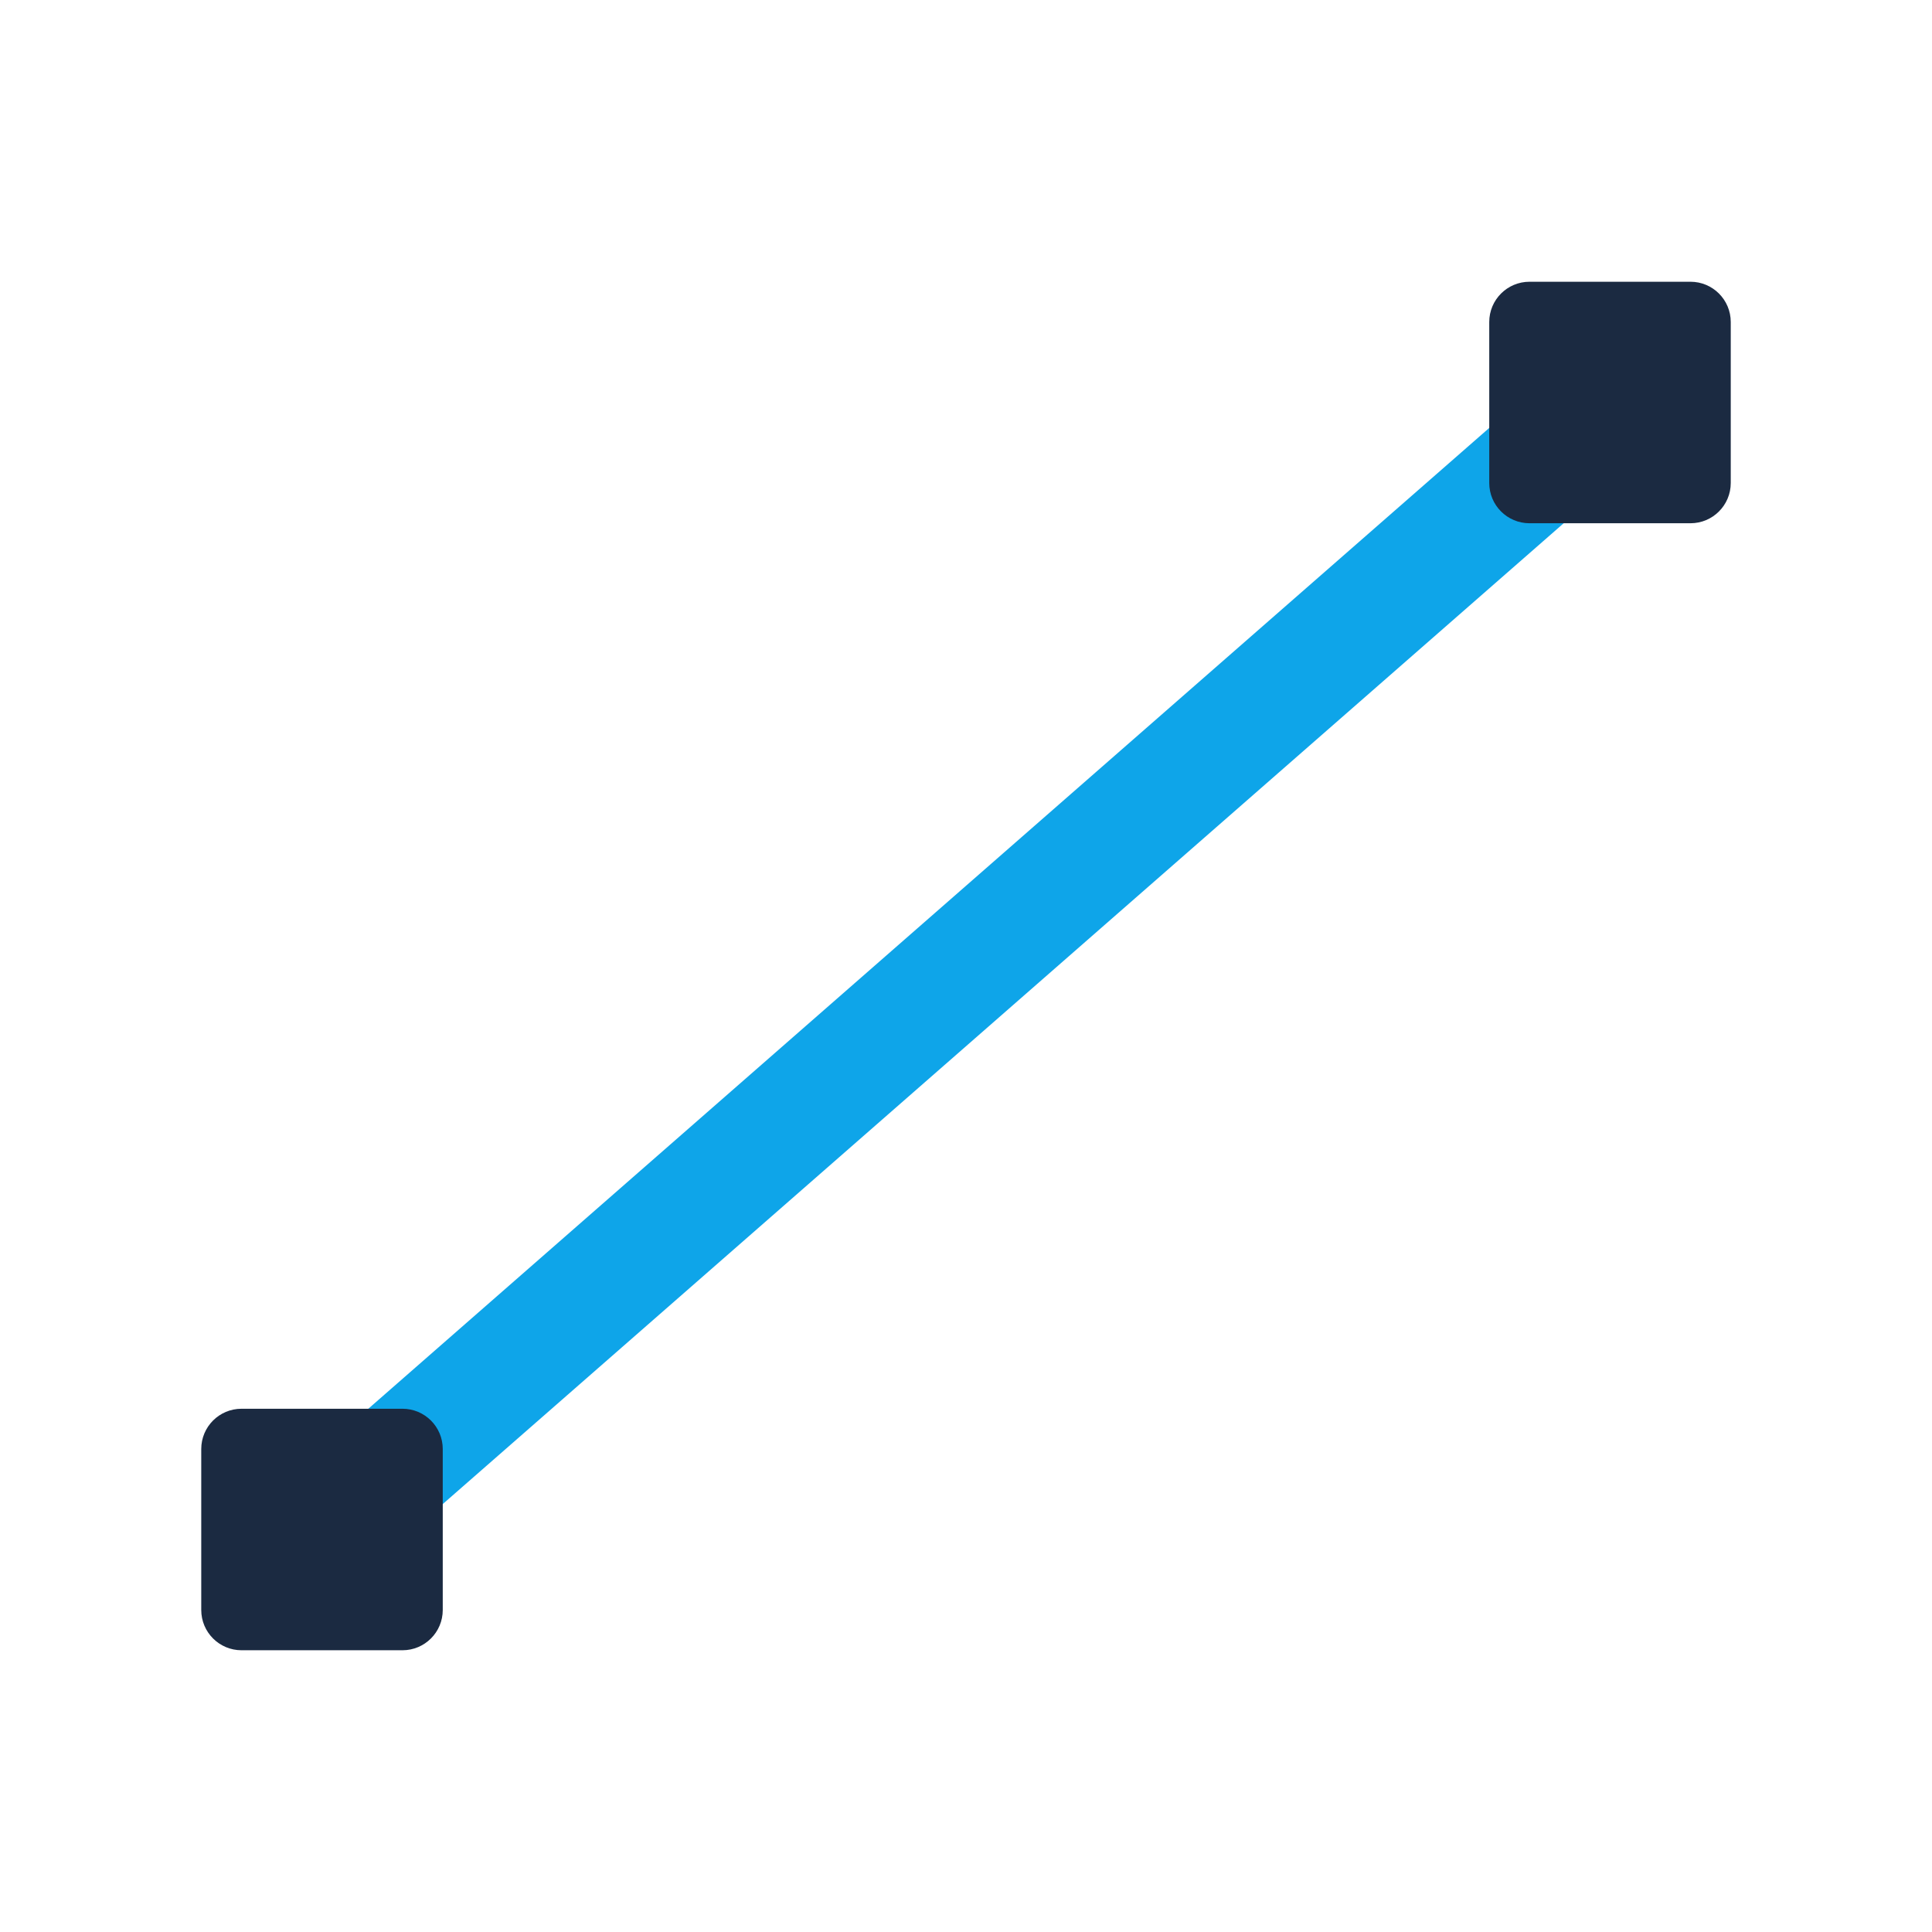
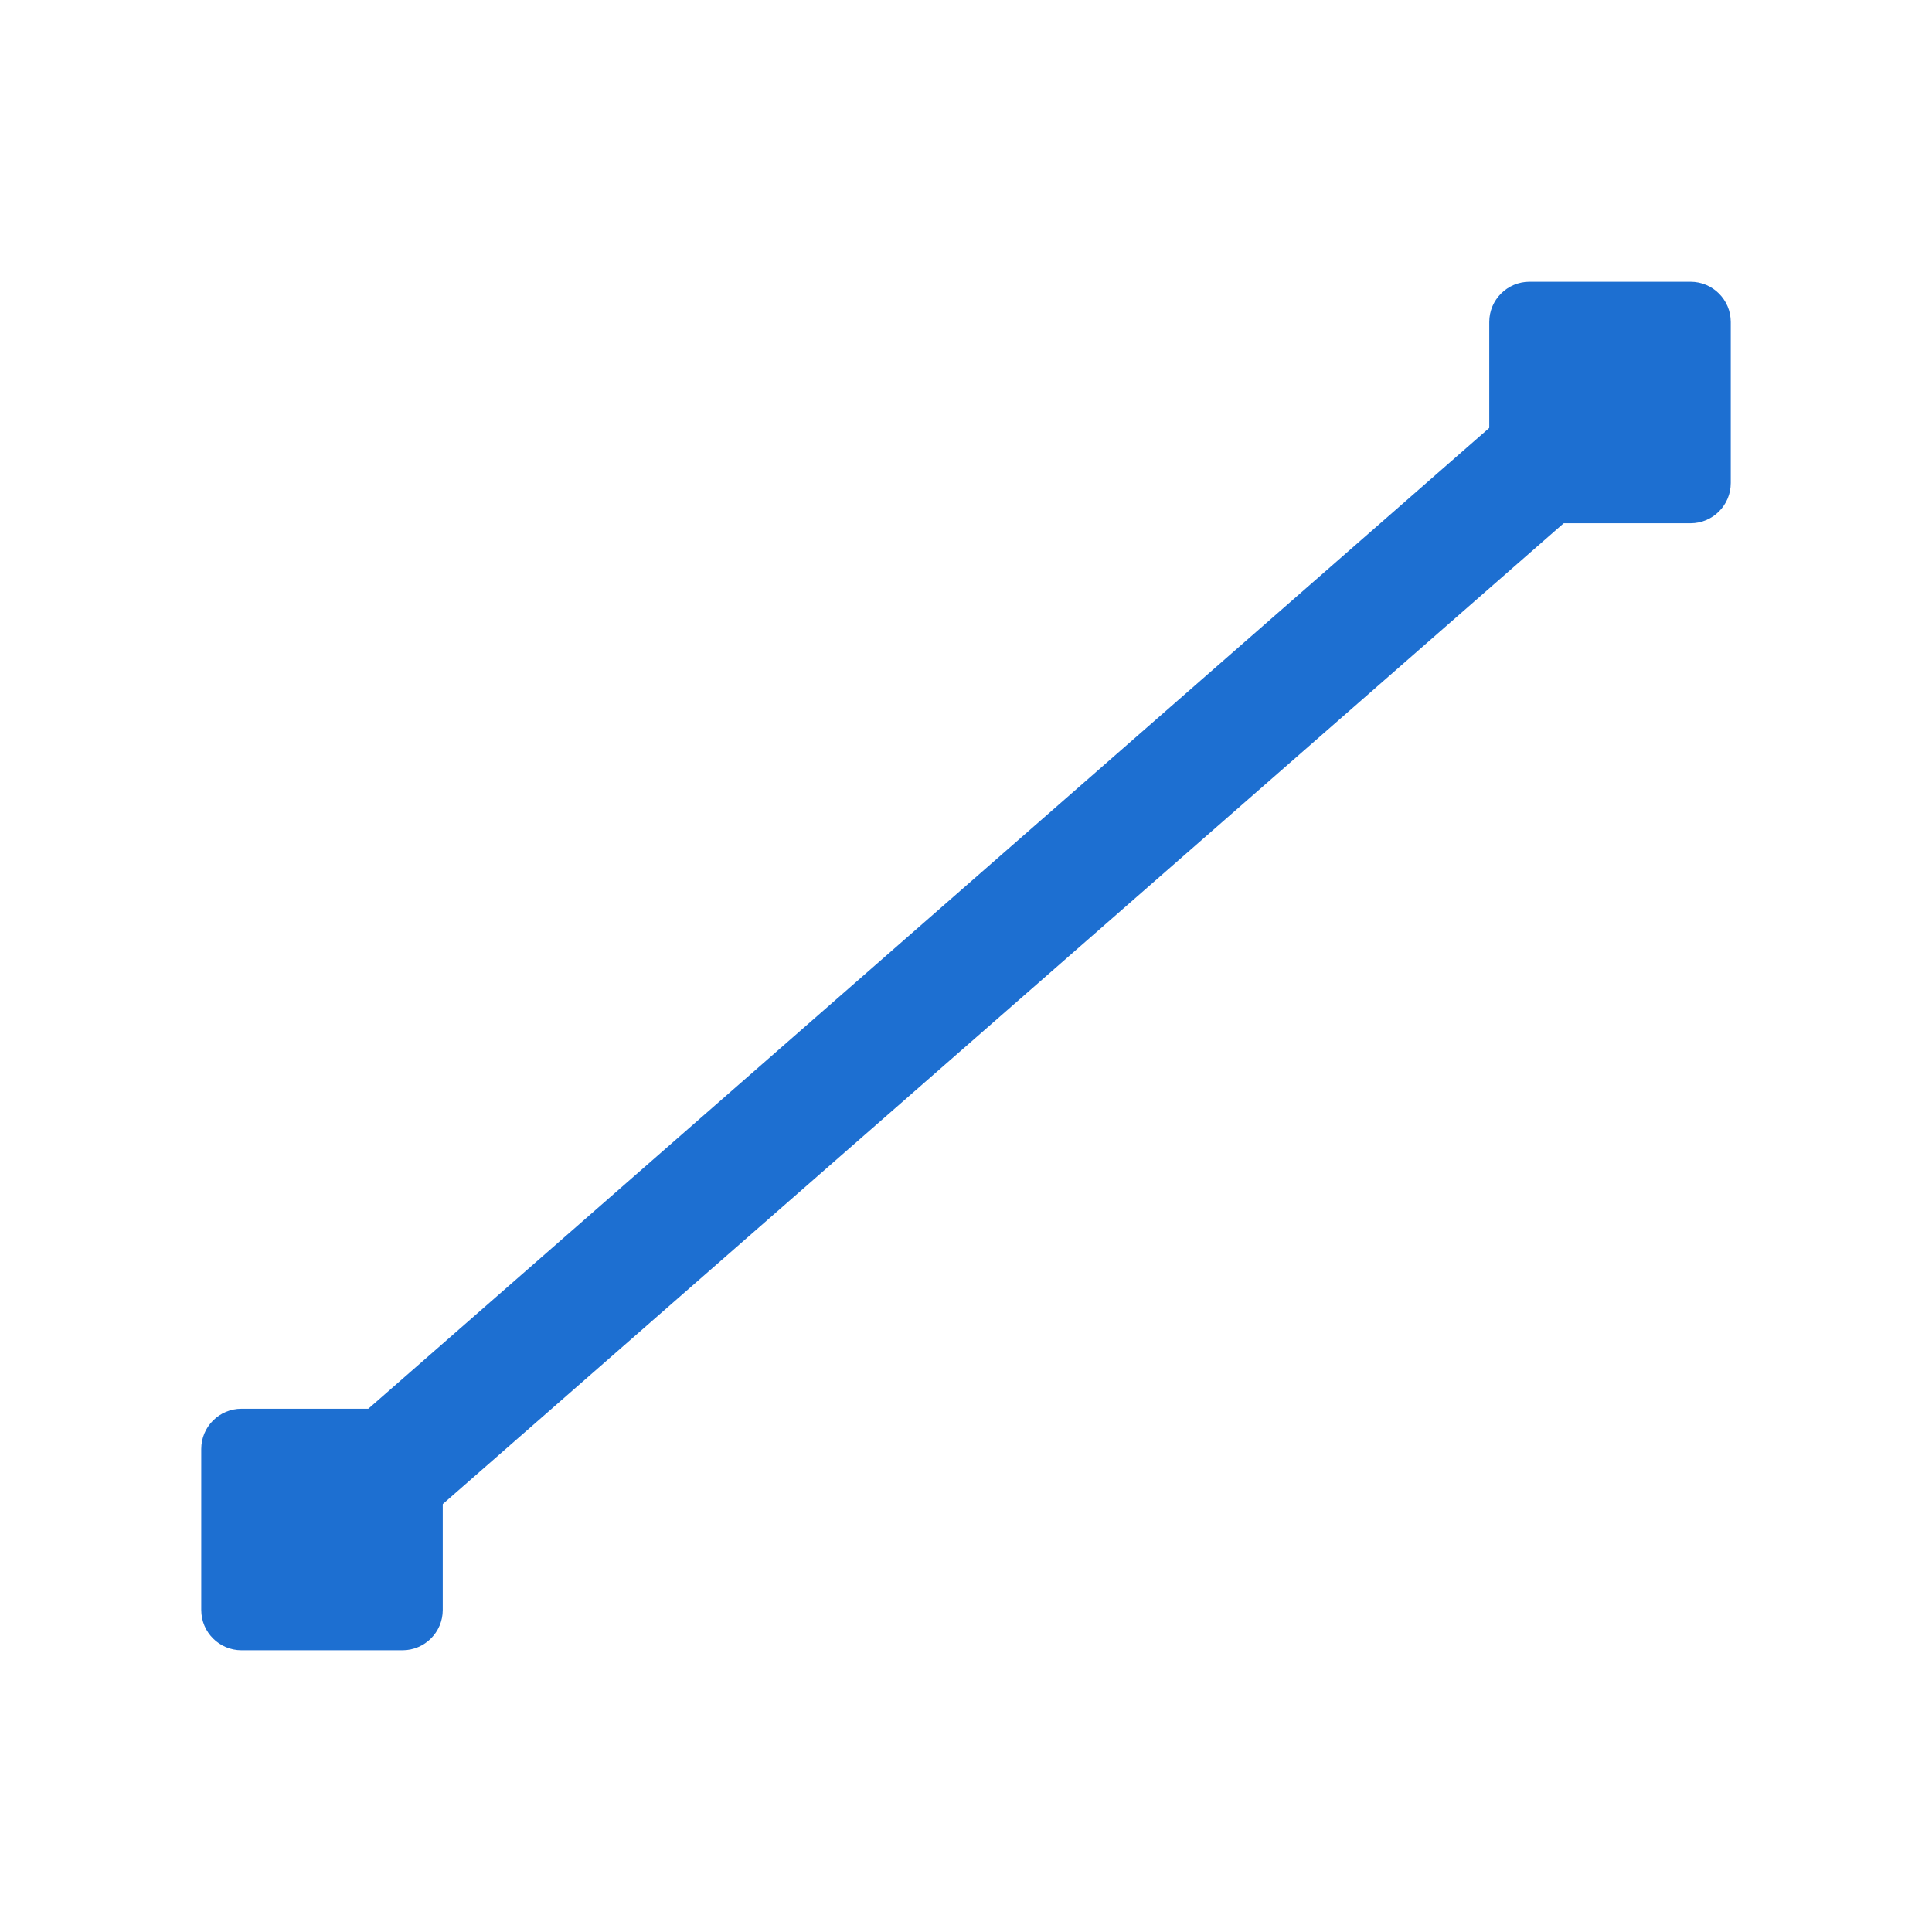
<svg xmlns="http://www.w3.org/2000/svg" viewBox="0 0 48 48" width="48" height="48">
-   <line x1="8" y1="38" x2="40" y2="10" stroke="#0ea5e9" stroke-width="3" fill="none" stroke-linecap="round" stroke-linejoin="round" />
-   <rect x="5" y="35" width="6" height="6" rx="1" fill="#1b2a41" />
-   <rect x="37" y="7" width="6" height="6" rx="1" fill="#1b2a41" />
+   <defs>
+     <linearGradient id="gl" x1="0" y1="0" x2="0" y2="1">
+       <stop offset="0" stop-color="#bff1ff" />
+       <stop offset="1" stop-color="#5cc8fb" />
+     </linearGradient>
+     <linearGradient id="gm" x1="0" y1="0" x2="0" y2="1">
+       <stop offset="0" stop-color="#86dcff" />
+       <stop offset="1" stop-color="#2fa5f2" />
+     </linearGradient>
+     <linearGradient id="gd" x1="0" y1="0" x2="0" y2="1">
+       <stop offset="0" stop-color="#4fb9f8" />
+       <stop offset="1" stop-color="#1f86de" />
+     </linearGradient>
+   </defs>
+   <line x1="8" y1="38" x2="40" y2="10" stroke="#1d6fd1" stroke-width="3" fill="none" stroke-linecap="round" stroke-linejoin="round" />
+   <rect x="5" y="35" width="6" height="6" rx="1" fill="#1d6fd1" />
+   <rect x="37" y="7" width="6" height="6" rx="1" fill="#1d6fd1" />
</svg>
